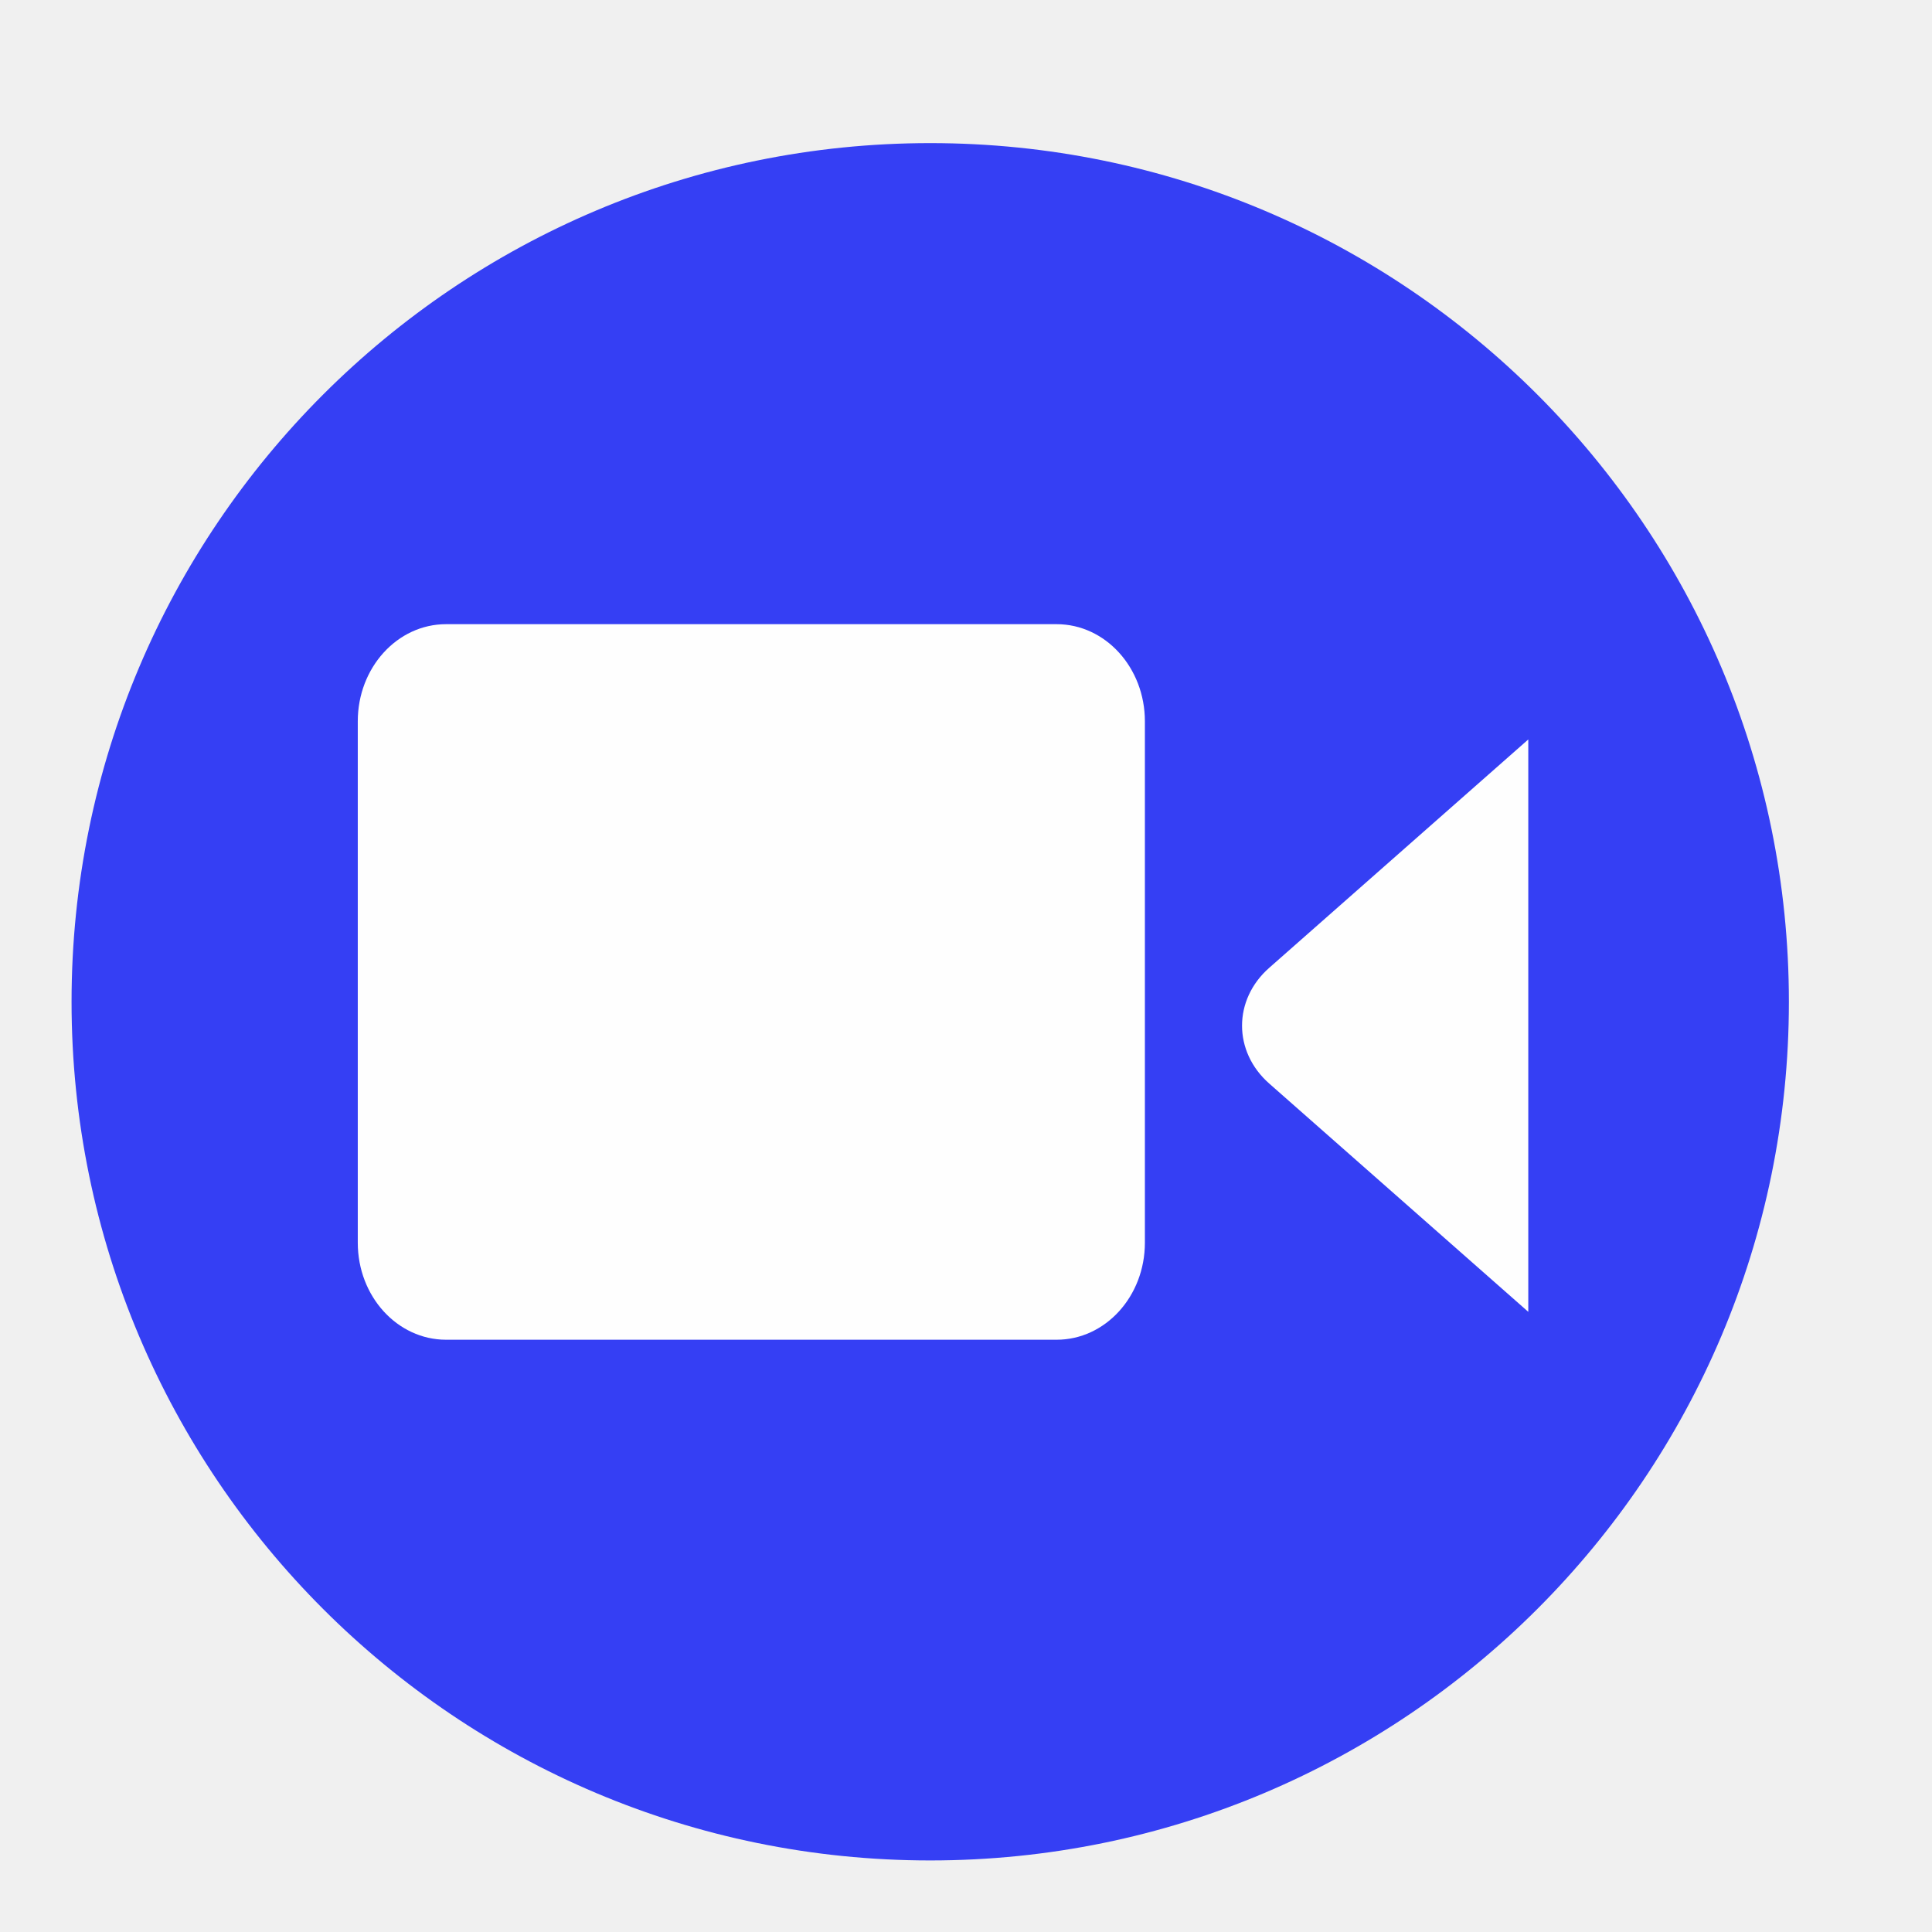
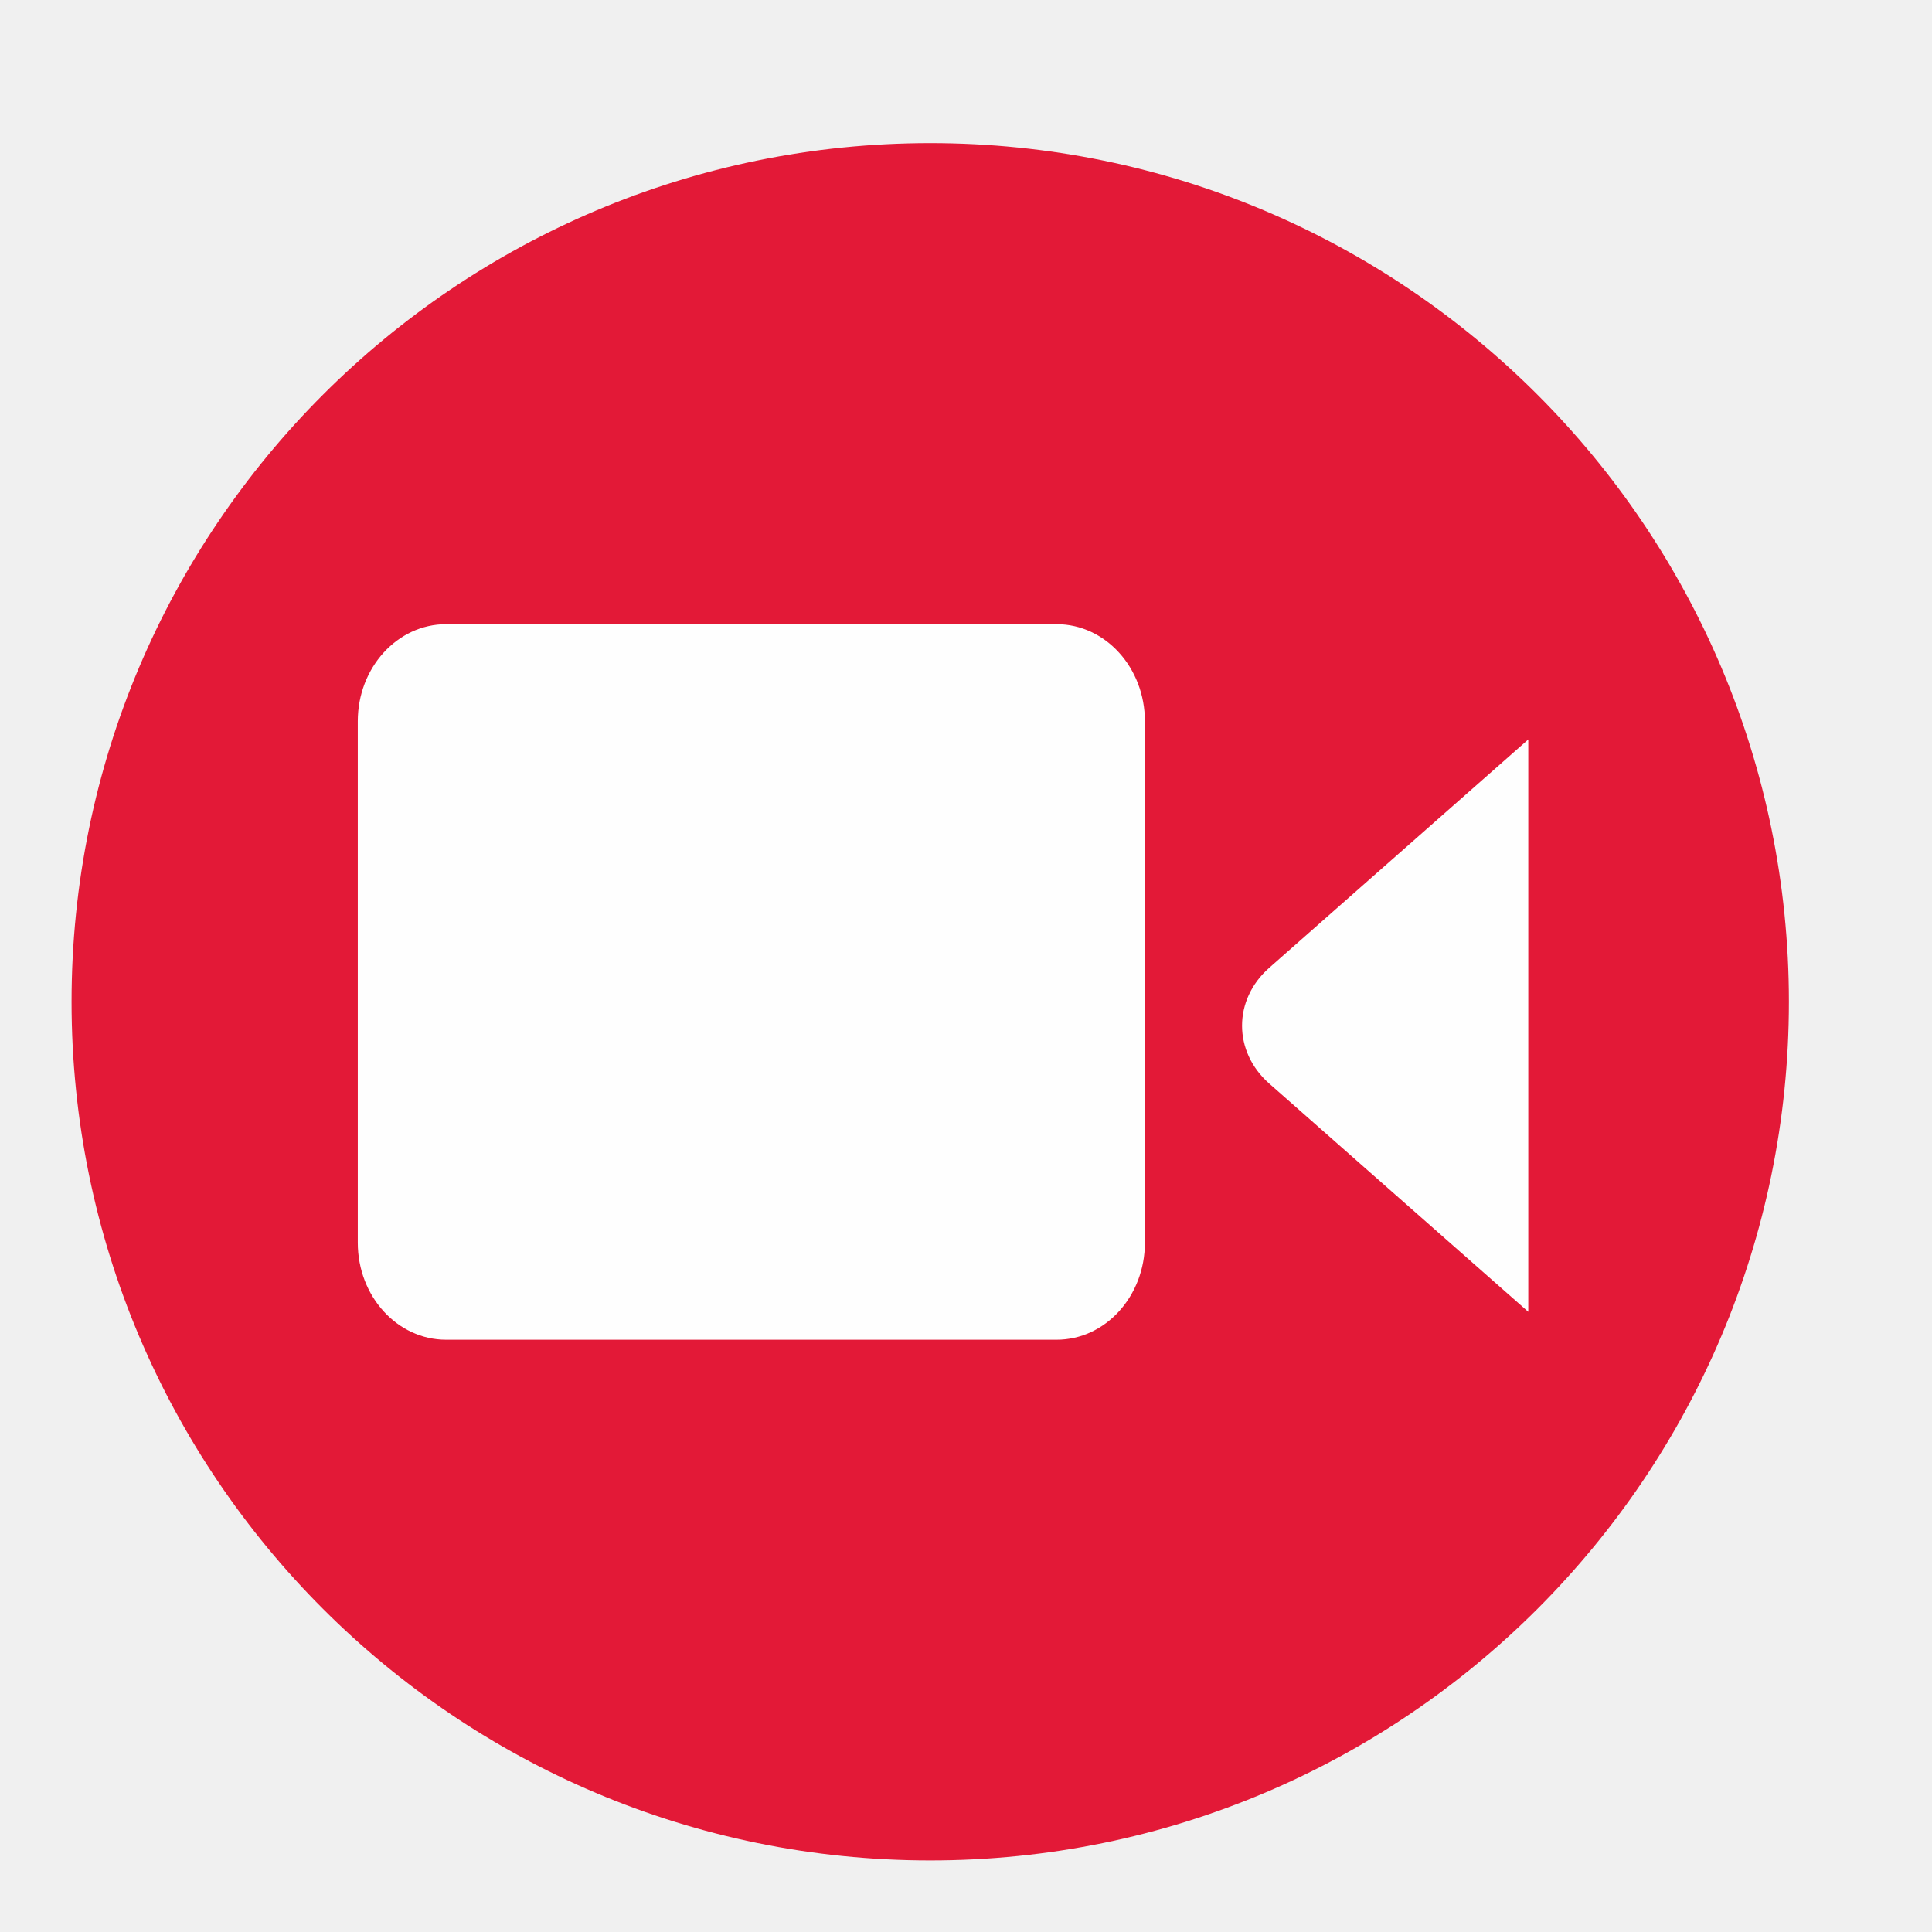
<svg xmlns="http://www.w3.org/2000/svg" xmlns:xlink="http://www.w3.org/1999/xlink" width="27" height="27">
  <defs>
    <path id="a" d="M.03 0H26.62v26.592H.029z" />
  </defs>
  <g fill="none" fill-rule="evenodd">
    <mask id="b" fill="#fff">
      <use xlink:href="#a" />
    </mask>
-     <path d="M25 14c0 6.627-5.373 12-12 12S1 20.627 1 14 6.373 2 13 2s12 5.373 12 12" fill="#353FF4" mask="url(#b)" />
+     <path d="M25 14c0 6.627-5.373 12-12 12S1 20.627 1 14 6.373 2 13 2s12 5.373 12 12" fill="#e31937" mask="url(#b)" />
    <path d="M21.358 10.334l-3.62 3.191c-.507.446-.507 1.172 0 1.618l3.62 3.19v-8zM16 17.367c0 .749-.552 1.356-1.234 1.356H6.234c-.682 0-1.234-.607-1.234-1.356V10.08c0-.749.552-1.357 1.234-1.357h8.532c.682 0 1.234.608 1.234 1.357v7.287z" fill="#FEFEFE" mask="url(#b)" />
  </g>
</svg>
